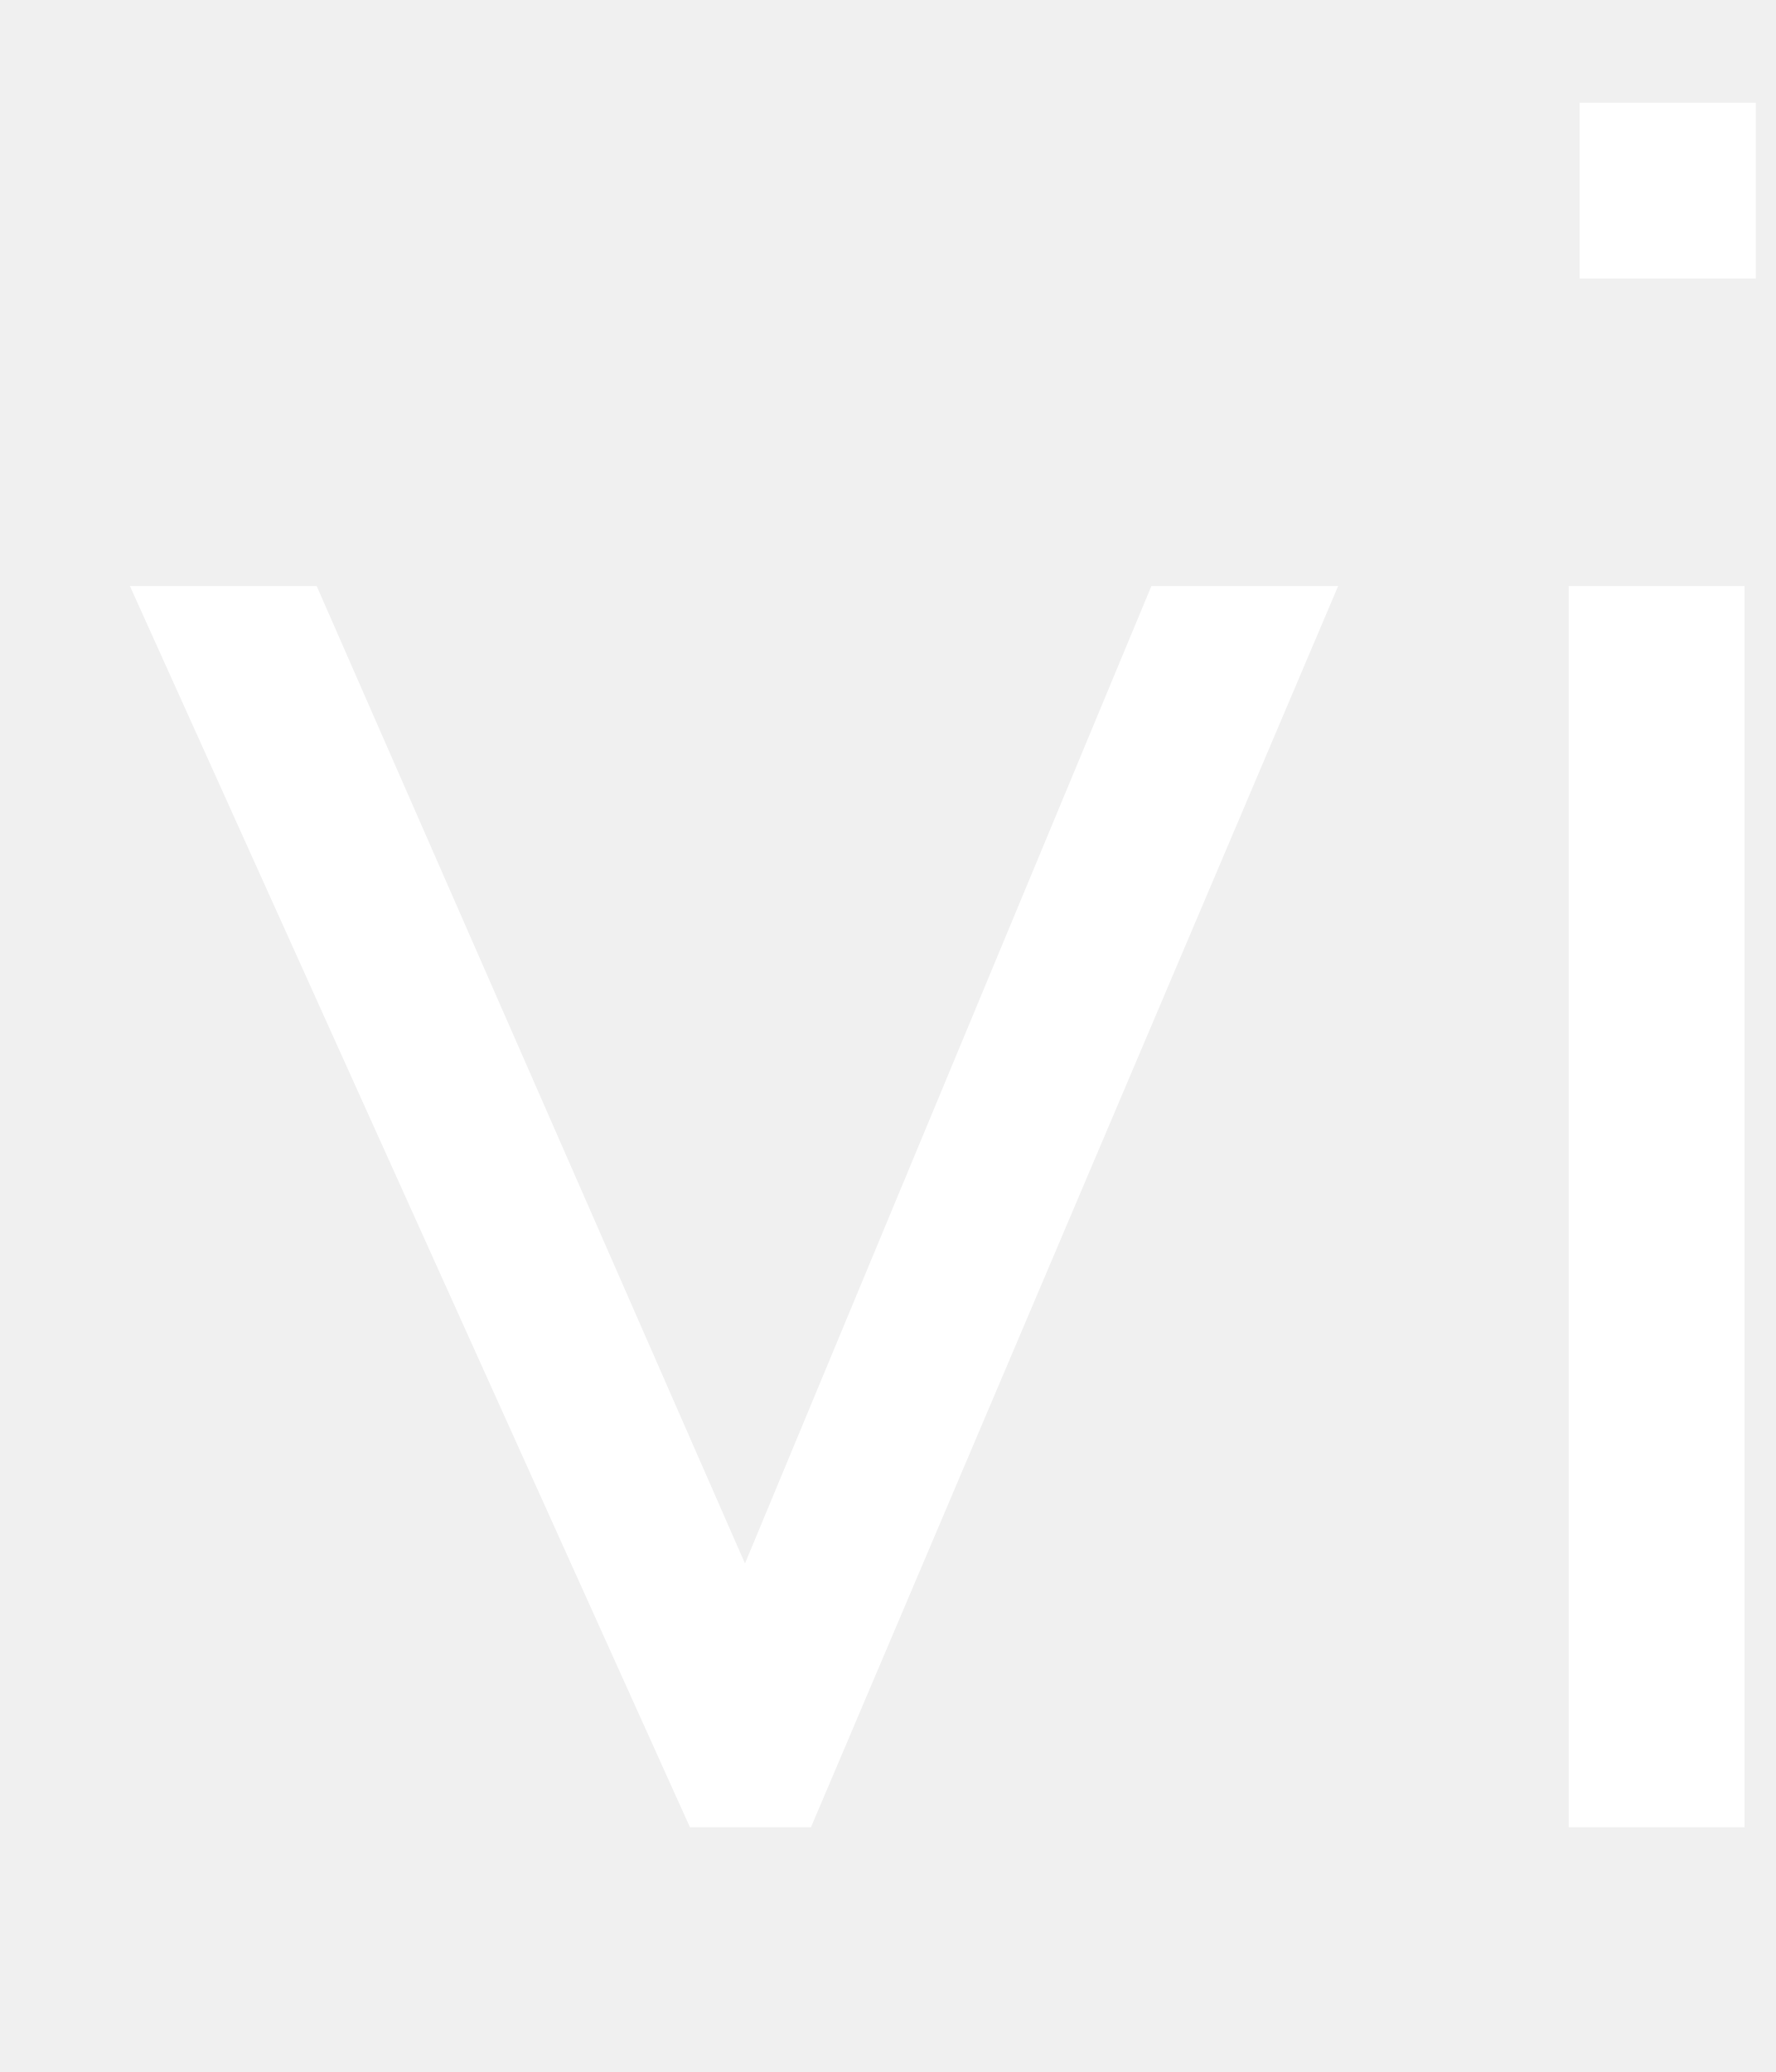
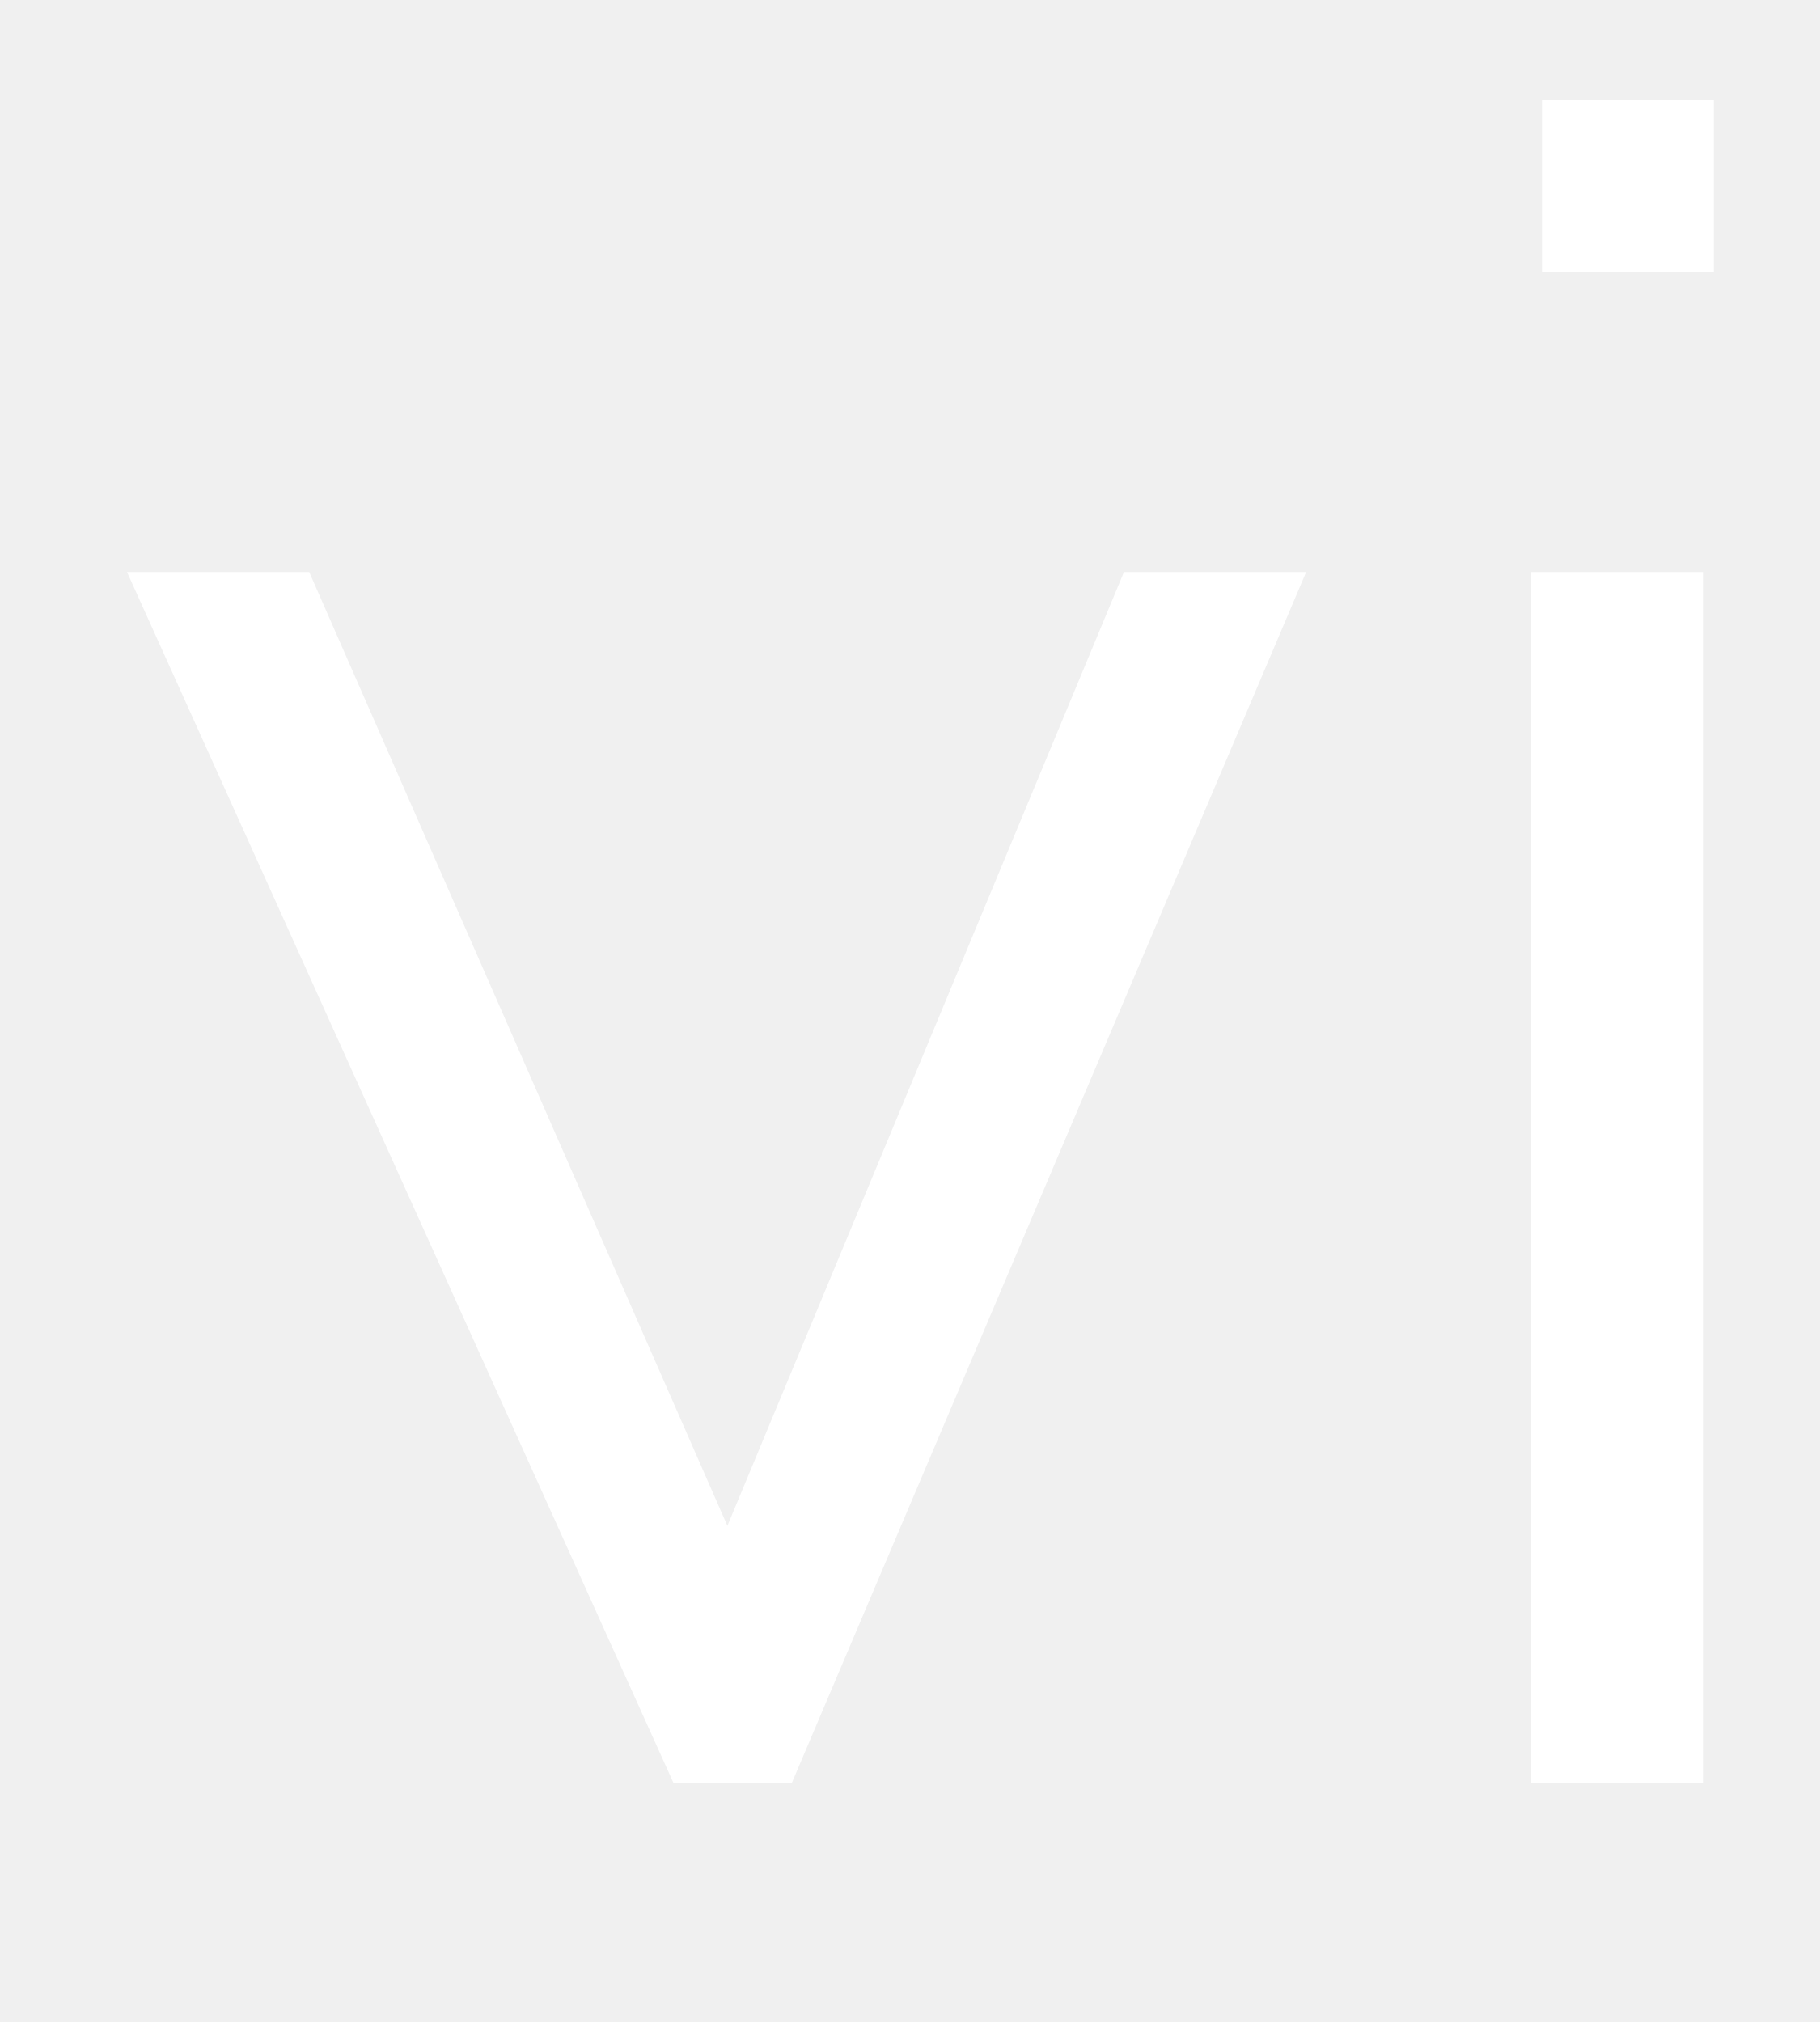
- <svg xmlns="http://www.w3.org/2000/svg" width="6" height="7" viewBox="0 0 6 7" fill="none">
-   <path d="M5.337 0.347H5.932V0.941H5.337V0.347ZM5.3 1.98H5.894V6.173H5.3V1.98ZM0.439 1.98H1.07L2.517 5.282L3.89 1.98H4.521L2.74 6.173H2.331L0.439 1.98Z" fill="white" />
+ <svg xmlns="http://www.w3.org/2000/svg" width="9" height="10" viewBox="0 0 9 10" fill="none">
+   <g clip-path="url(#clip0_473_20)">
+     <path d="M7.625 0.496H8.475V1.344H7.625V0.496ZM7.572 2.829H8.421V8.819H7.572V2.829ZM0.628 2.829H1.529L3.597 7.546L5.558 2.829H6.459L3.915 8.819H3.331L0.628 2.829Z" fill="white" />
+   </g>
+   <defs>
+     <clipPath id="clip0_473_20">
+       <rect width="8.571" height="10" fill="white" />
+     </clipPath>
+   </defs>
</svg>
